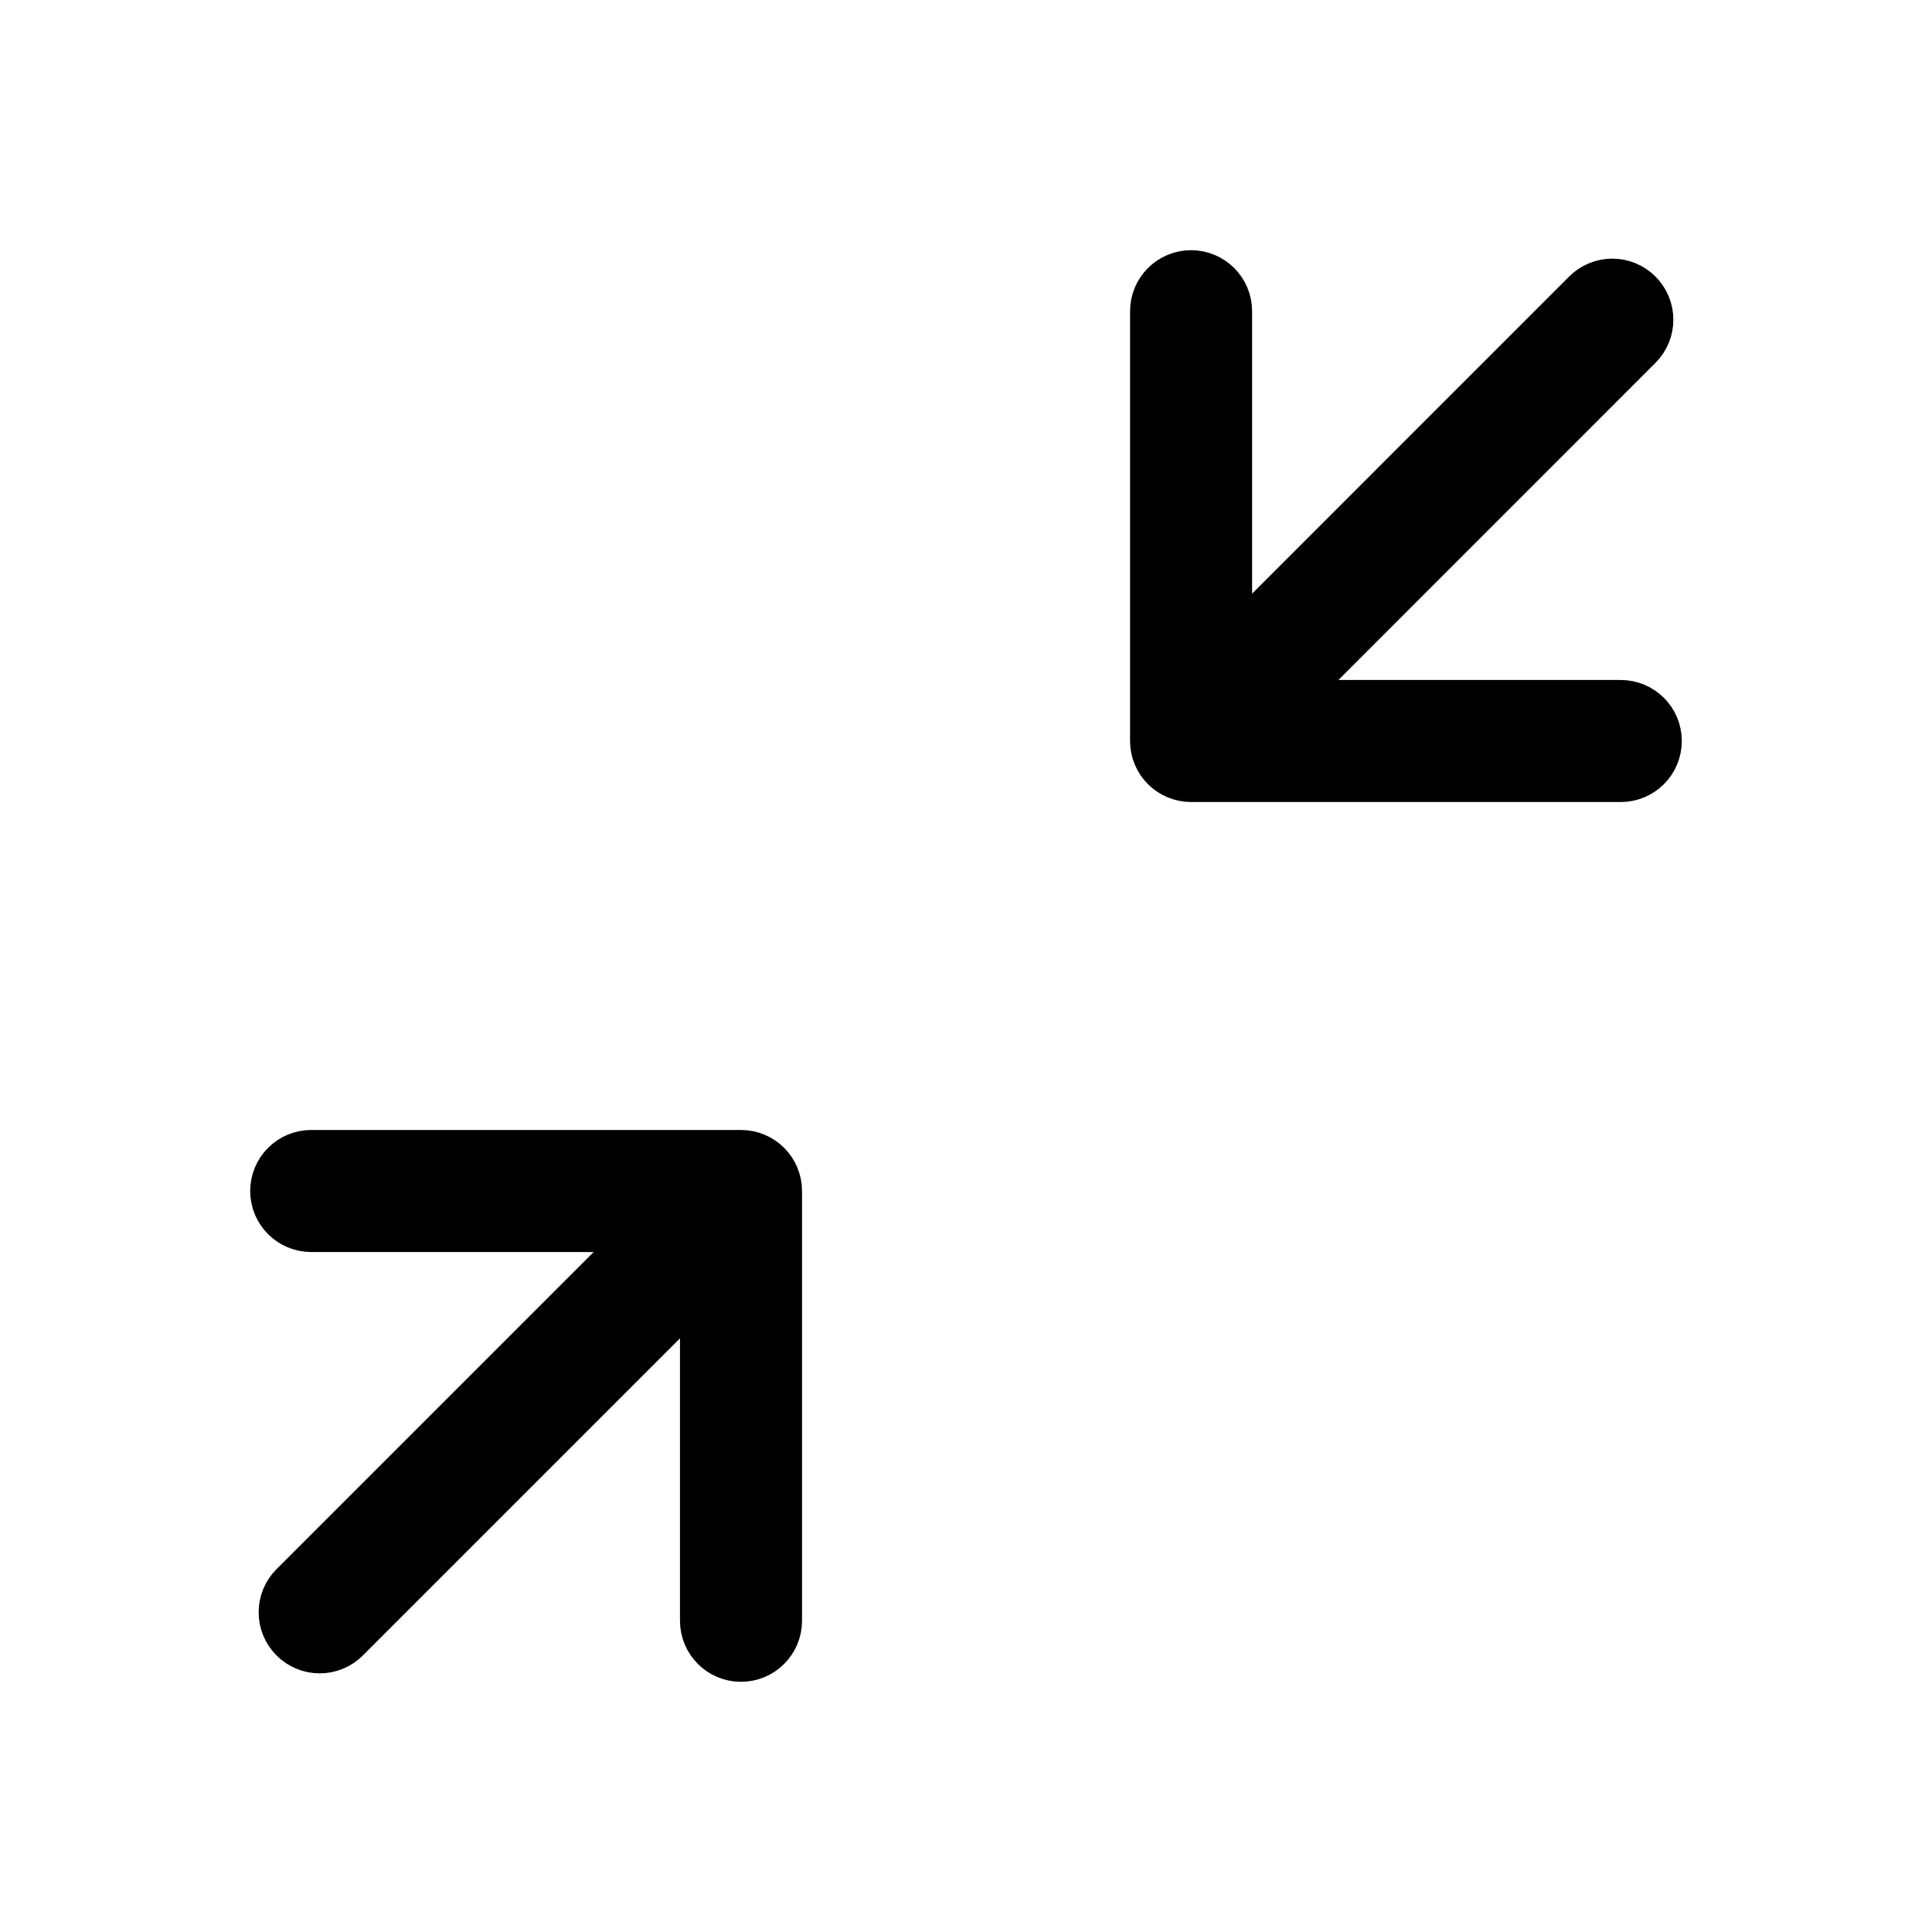
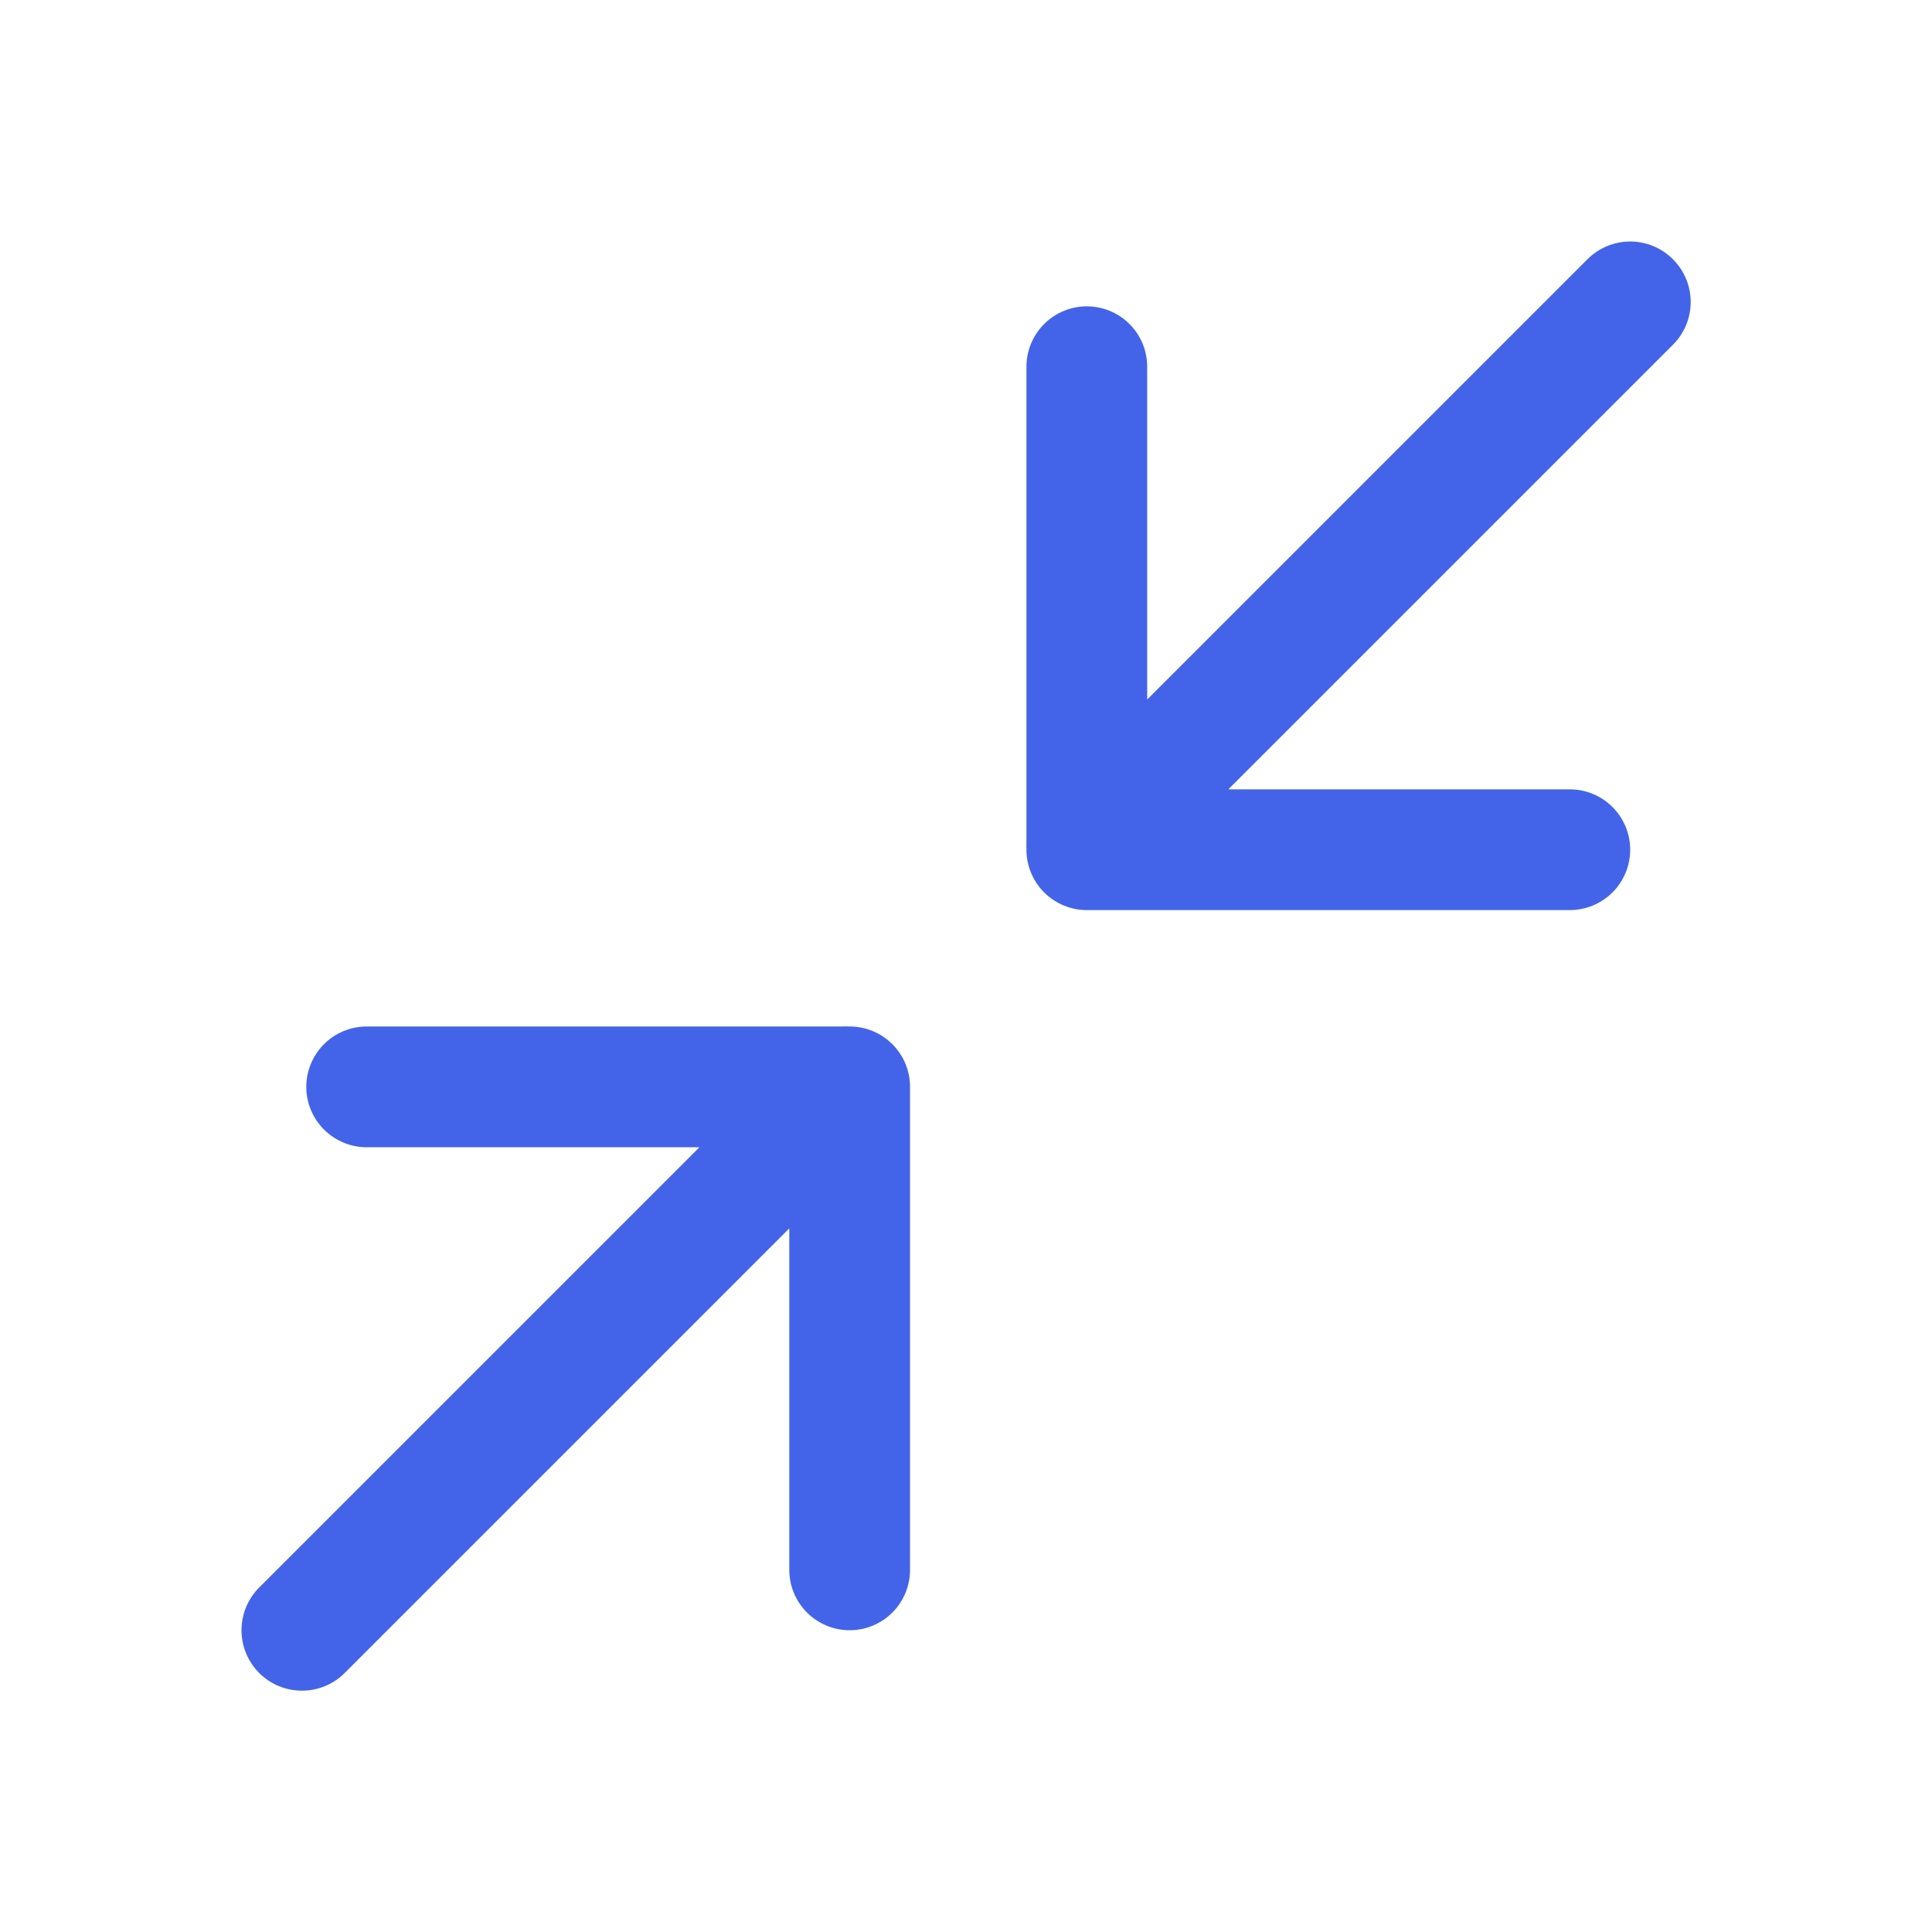
- <svg xmlns="http://www.w3.org/2000/svg" id="Camada_1" data-name="Camada 1" viewBox="0 0 24 24">
-   <defs>
-     <style>.cls-1{stroke:#000;stroke-miterlimit:10;stroke-width:0.5px;}</style>
-   </defs>
-   <path class="cls-1" d="M14.796,3.358a.508.508,0,0,1,.508.508V7.671a.127.127,0,0,0,.217.09l4.148-4.149 0-0a.508.508,0,0,1,.719 0l-0.0 0V3.612a.508.508,0,0,1,0,.719l0.0 0L16.24,8.48a.127.127,0,0,0,.09.217h3.804A.508.508,0,0,1,20.642,9.205v0a.508.508,0,0,1-.508.508H14.796a.508.508,0,0,1-.508-.508V3.866a.508.508,0,0,1,.508-.508Z" />
-   <path class="cls-1" d="M9.205,20.642h0a.508.508,0,0,1-.508-.508h0V16.329a.127.127,0,0,0-.217-.09l-4.149,4.149a.508.508,0,0,1-.719,0h0L3.612,20.388a.508.508,0,0,1,0-.719h0l4.149-4.149a.127.127,0,0,0-.09-.217H3.866A.508.508,0,0,1,3.358,14.795v-0a.508.508,0,0,1,.508-.508H9.205a.508.508,0,0,1,.508.508h0v5.339a.508.508,0,0,1-.508.508H9.205Z" />
+ <svg xmlns="http://www.w3.org/2000/svg" width="32" height="32" viewBox="0 0 32 32" fill="none">
+   <path fill-rule="evenodd" clip-rule="evenodd" d="M27.709 4.294C27.802 4.387 27.876 4.497 27.927 4.619C27.977 4.74 28.003 4.87 28.003 5.002C28.003 5.133 27.977 5.264 27.927 5.385C27.876 5.507 27.802 5.617 27.709 5.71L20.345 13.074H26.001C26.266 13.074 26.521 13.179 26.708 13.367C26.896 13.554 27.001 13.809 27.001 14.074C27.001 14.339 26.896 14.593 26.708 14.781C26.521 14.968 26.266 15.074 26.001 15.074H18.001C17.736 15.074 17.482 14.968 17.294 14.781C17.107 14.593 17.001 14.339 17.001 14.074V14.051C17 14.035 17 14.018 17 14.002C17 13.985 17 13.969 17.001 13.952V6.074C17.001 5.809 17.107 5.554 17.294 5.367C17.482 5.179 17.736 5.074 18.001 5.074C18.266 5.074 18.521 5.179 18.708 5.367C18.896 5.554 19.001 5.809 19.001 6.074V11.586L26.293 4.294C26.386 4.201 26.497 4.127 26.618 4.076C26.739 4.026 26.87 4 27.001 4C27.133 4 27.263 4.026 27.384 4.076C27.506 4.127 27.616 4.201 27.709 4.294ZM11.585 19.002L4.293 26.294C4.2 26.387 4.127 26.497 4.076 26.619C4.026 26.74 4 26.87 4 27.002C4 27.133 4.026 27.264 4.076 27.385C4.127 27.506 4.2 27.617 4.293 27.71C4.386 27.803 4.497 27.877 4.618 27.927C4.74 27.977 4.87 28.003 5.001 28.003C5.133 28.003 5.263 27.977 5.384 27.927C5.506 27.877 5.616 27.803 5.709 27.71L13.073 20.346V26.002C13.073 26.267 13.179 26.521 13.366 26.709C13.554 26.896 13.808 27.002 14.073 27.002C14.338 27.002 14.593 26.896 14.78 26.709C14.968 26.521 15.073 26.267 15.073 26.002V18.002C15.073 17.737 14.968 17.482 14.78 17.295C14.593 17.107 14.338 17.002 14.073 17.002H14.061C14.041 17.001 14.021 17 14.001 17C13.981 17 13.962 17.001 13.942 17.002H6.073C5.808 17.002 5.554 17.107 5.366 17.295C5.179 17.482 5.073 17.737 5.073 18.002C5.073 18.267 5.179 18.521 5.366 18.709C5.554 18.896 5.808 19.002 6.073 19.002H11.585Z" fill="#4364E8" />
</svg>
